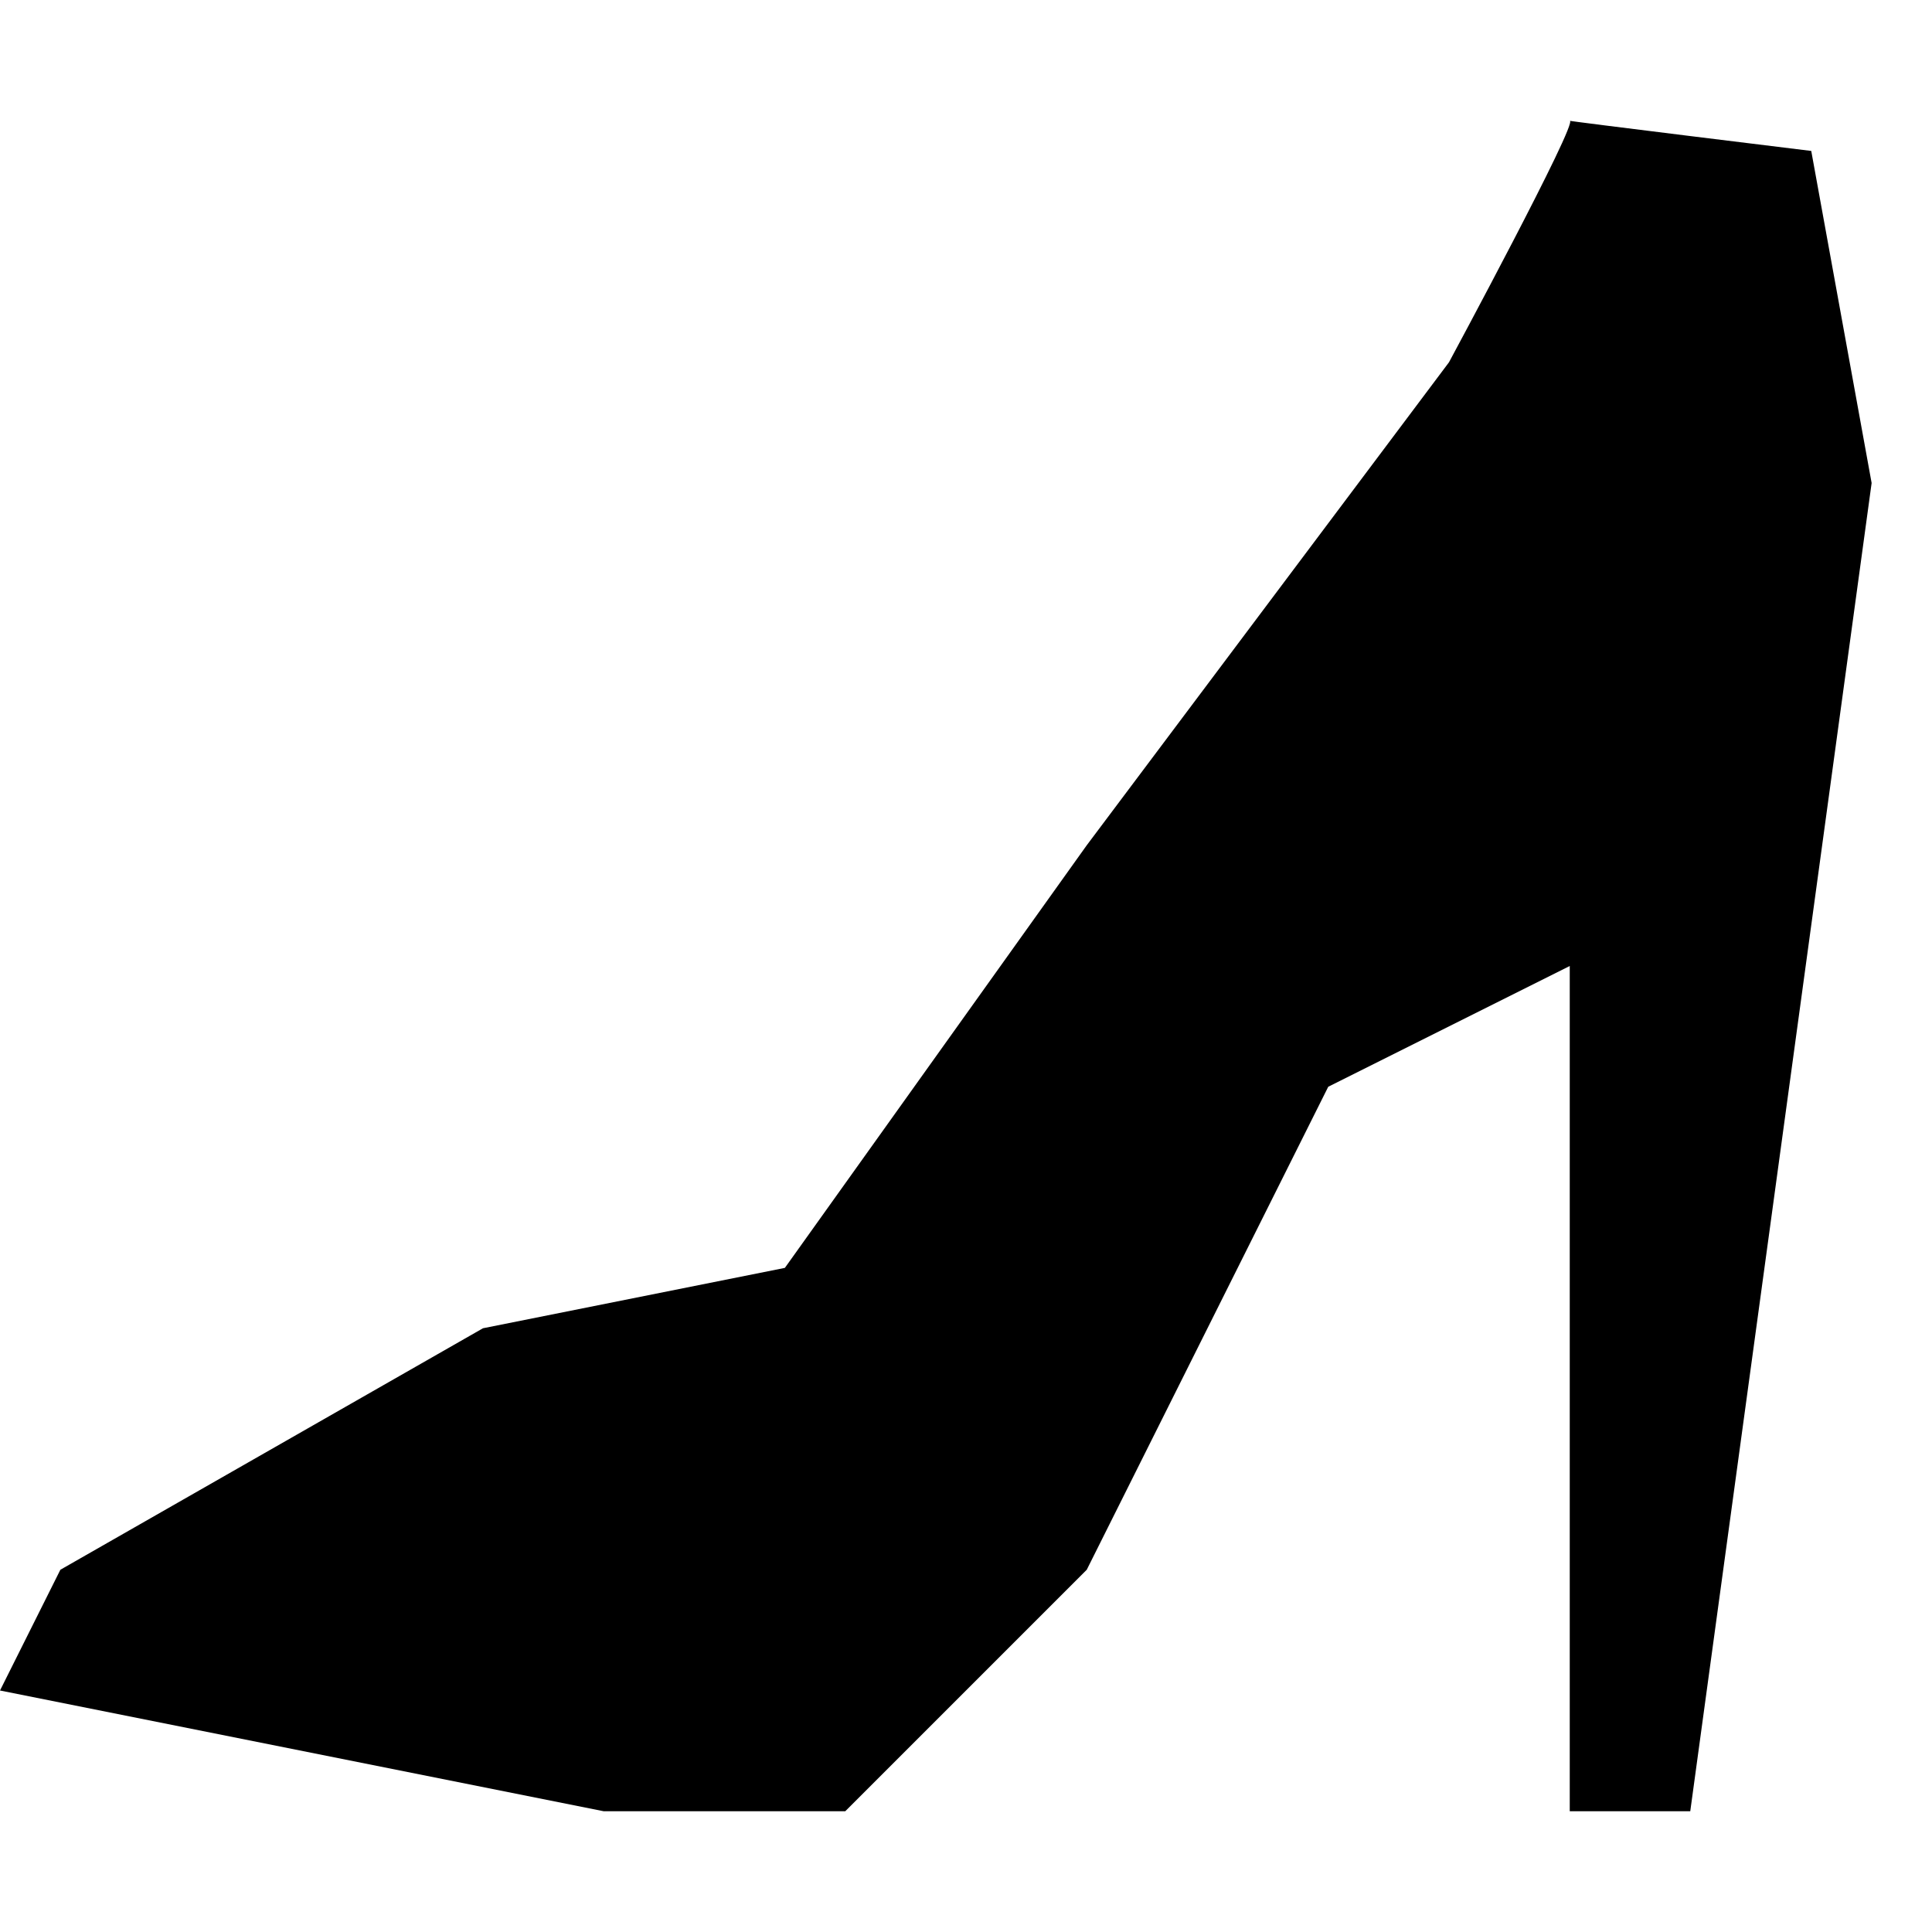
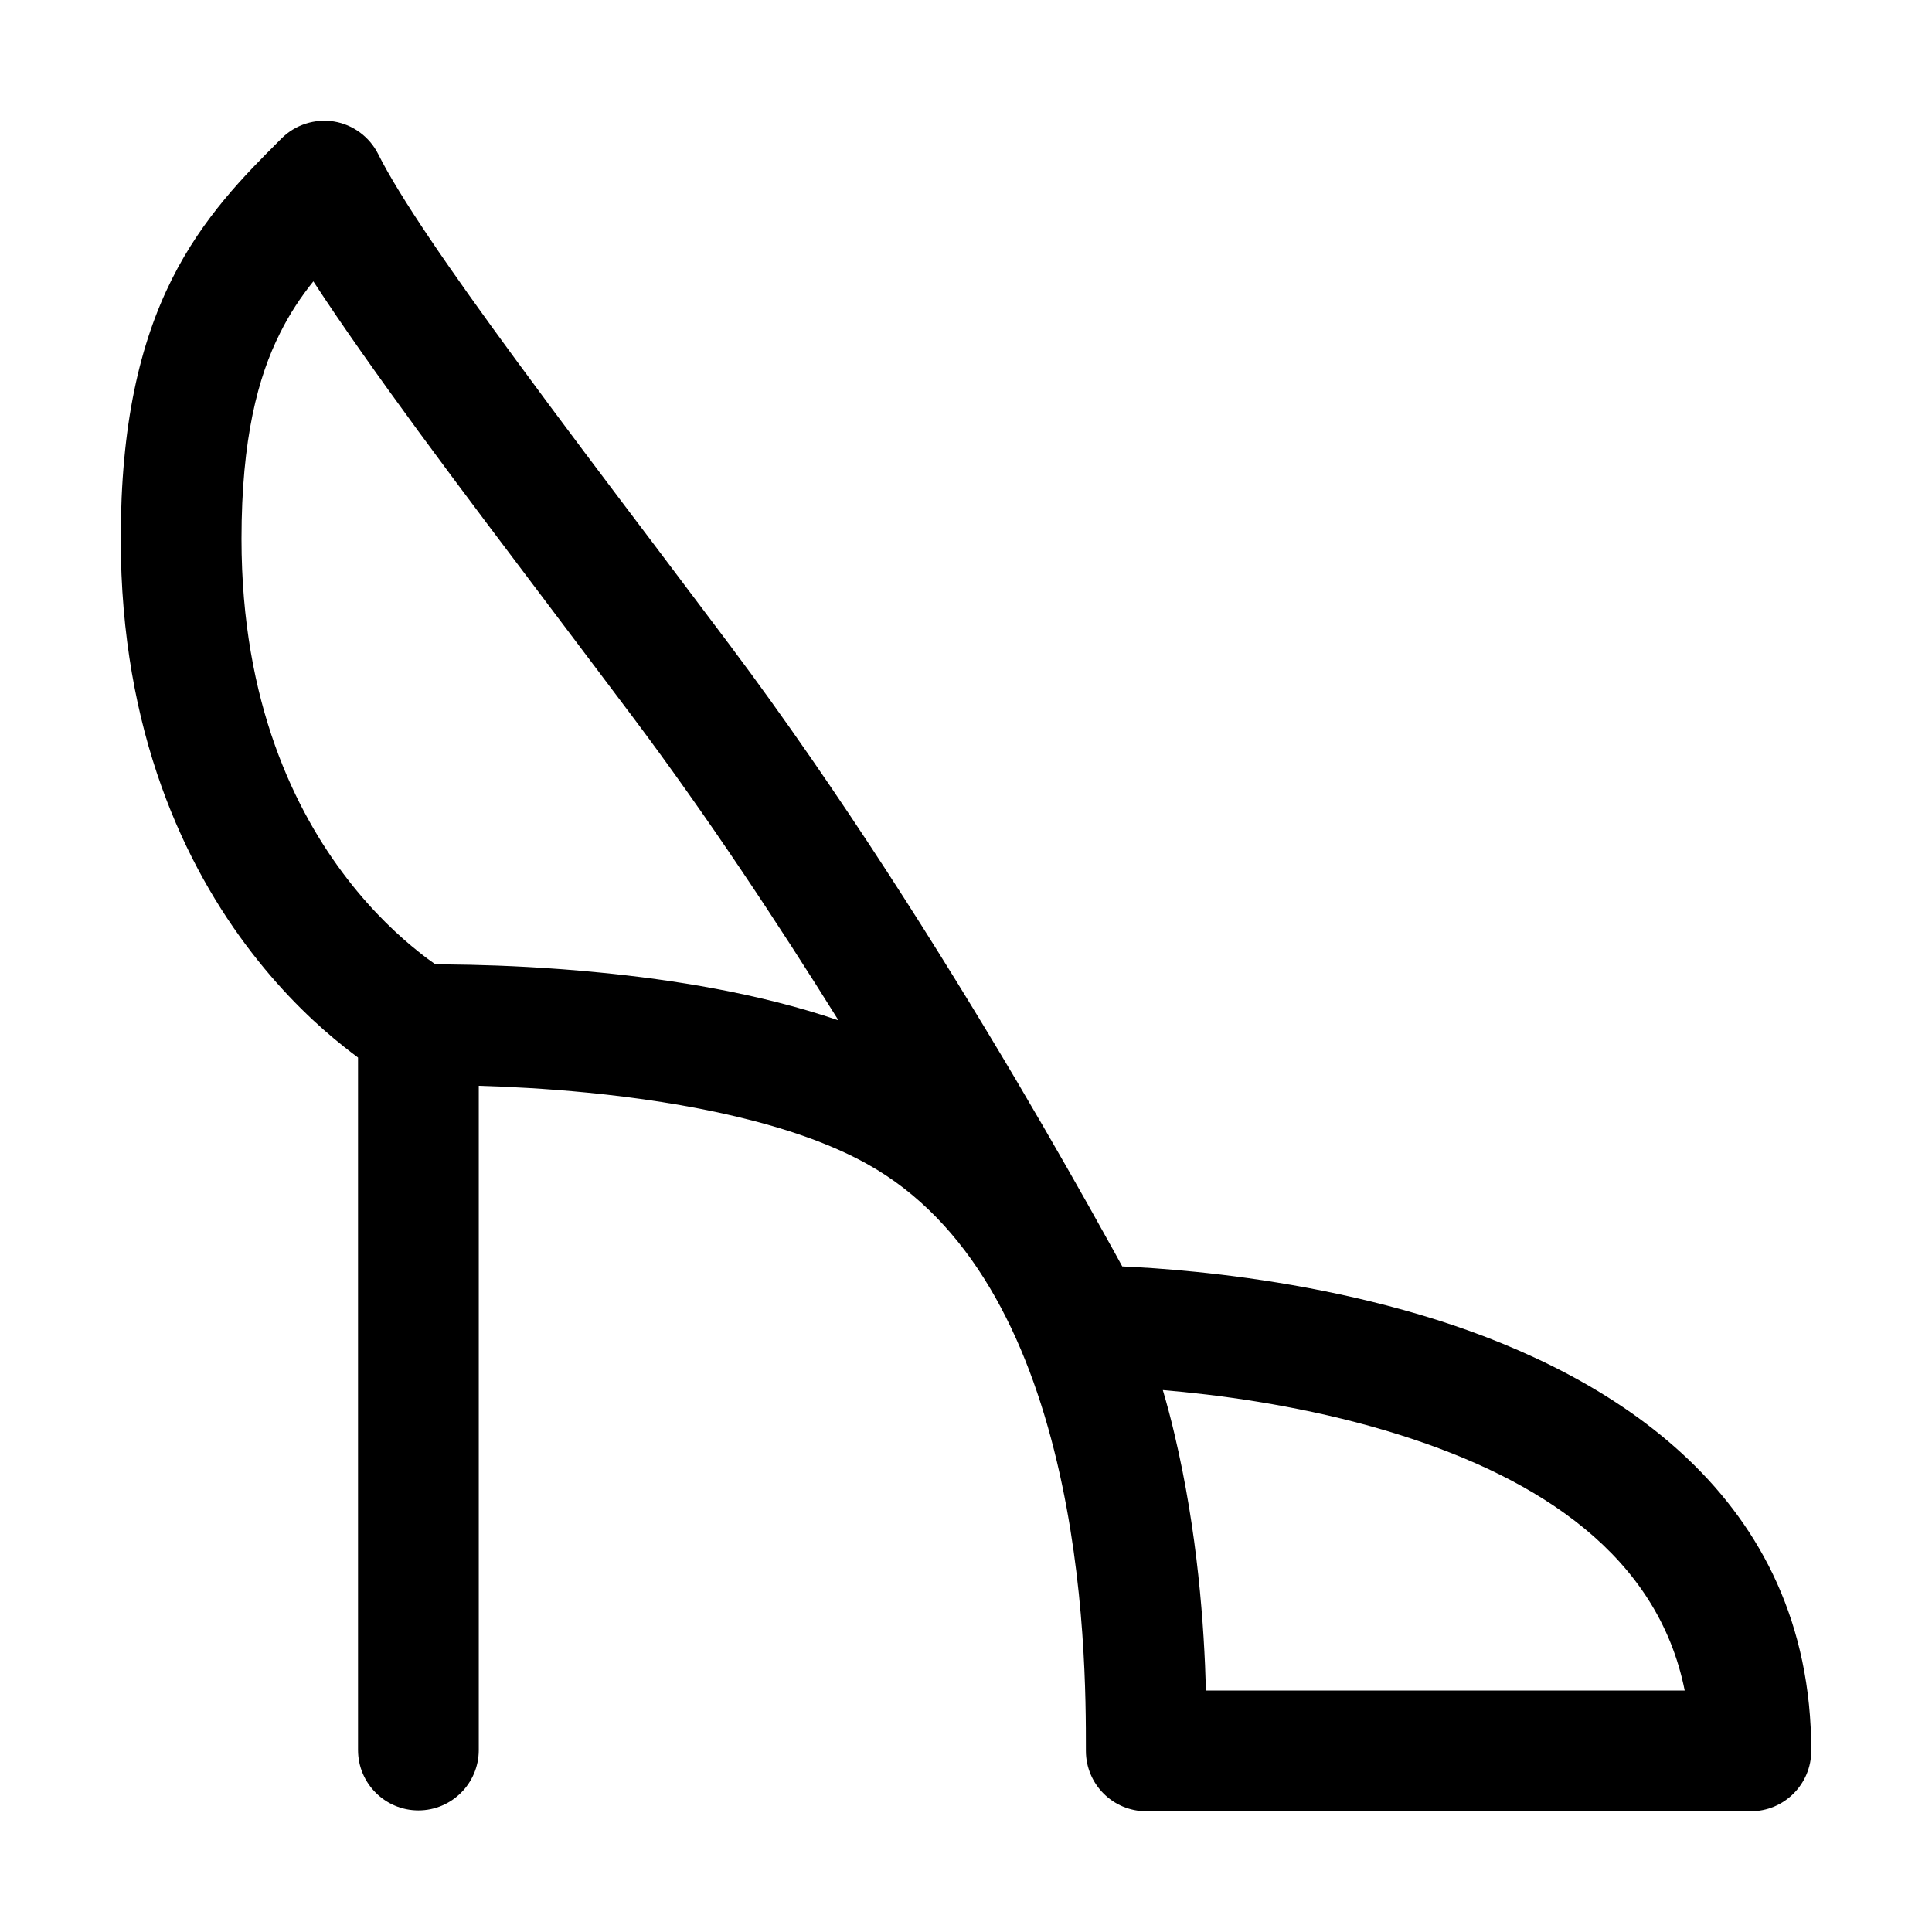
- <svg xmlns="http://www.w3.org/2000/svg" version="1.1" width="32" height="32" viewBox="0 0 32 32">
-   <path d="M0 28l10 2h4l4-4 4-8 4-2v14h1.996l3.004-22-1-5.5c0 0-4.086-0.5-4-0.5 0.155 0-2 4-2 4l-6 8-5 7-5 1-7 4-1 2z" />
+ <svg xmlns="http://www.w3.org/2000/svg" width="16" height="16" viewBox="0 0 16 16" fill="none">
+   <path fill-rule="evenodd" clip-rule="evenodd" d="M2.765 1.006C2.924 1.032 3.06 1.133 3.132 1.276C3.307 1.627 3.722 2.231 4.27 2.977C4.629 3.467 5.03 3.998 5.436 4.535C5.64 4.806 5.846 5.079 6.048 5.348C6.952 6.554 7.799 7.904 8.417 8.948C8.726 9.472 8.98 9.92 9.156 10.238C9.21 10.334 9.256 10.418 9.294 10.488C9.45 10.495 9.658 10.508 9.903 10.533C10.44 10.587 11.165 10.699 11.897 10.93C13.33 11.384 15 12.379 15 14.5C15 14.776 14.776 15 14.5 15H9.493C9.217 15 8.993 14.776 8.993 14.5V14.49C8.993 14.09 8.993 13.116 8.753 12.106C8.508 11.074 8.039 10.117 7.182 9.64C6.572 9.3 5.67 9.128 4.868 9.049C4.521 9.015 4.207 8.999 3.965 8.992V14.493C3.965 14.769 3.741 14.993 3.465 14.993C3.189 14.993 2.965 14.769 2.965 14.493V8.758C2.929 8.731 2.889 8.701 2.848 8.668C2.637 8.501 2.361 8.247 2.087 7.892C1.534 7.177 1 6.064 1 4.463C1 3.517 1.158 2.844 1.423 2.313C1.682 1.796 2.027 1.451 2.317 1.161C2.322 1.156 2.327 1.151 2.332 1.146C2.445 1.033 2.607 0.981 2.765 1.006ZM3.706 8.05C3.706 8.05 3.706 8.05 3.706 8.05L3.706 8.05ZM3.607 7.987C3.681 7.987 3.779 7.987 3.897 7.99C4.167 7.996 4.544 8.012 4.966 8.054C5.561 8.112 6.286 8.225 6.944 8.45C6.439 7.641 5.855 6.758 5.248 5.948C5.051 5.685 4.847 5.416 4.644 5.146C4.236 4.605 3.826 4.064 3.463 3.569C3.135 3.121 2.832 2.694 2.595 2.33C2.491 2.46 2.398 2.599 2.318 2.761C2.138 3.119 2 3.631 2 4.463C2 5.824 2.448 6.725 2.878 7.281C3.095 7.562 3.311 7.759 3.469 7.884C3.522 7.927 3.569 7.961 3.607 7.987ZM9.63 11.512C9.666 11.634 9.698 11.755 9.726 11.875C9.919 12.688 9.973 13.472 9.987 14H13.952C13.729 12.883 12.753 12.25 11.595 11.884C10.95 11.68 10.298 11.578 9.802 11.528C9.742 11.522 9.685 11.517 9.63 11.512Z" fill="black" />
</svg>
